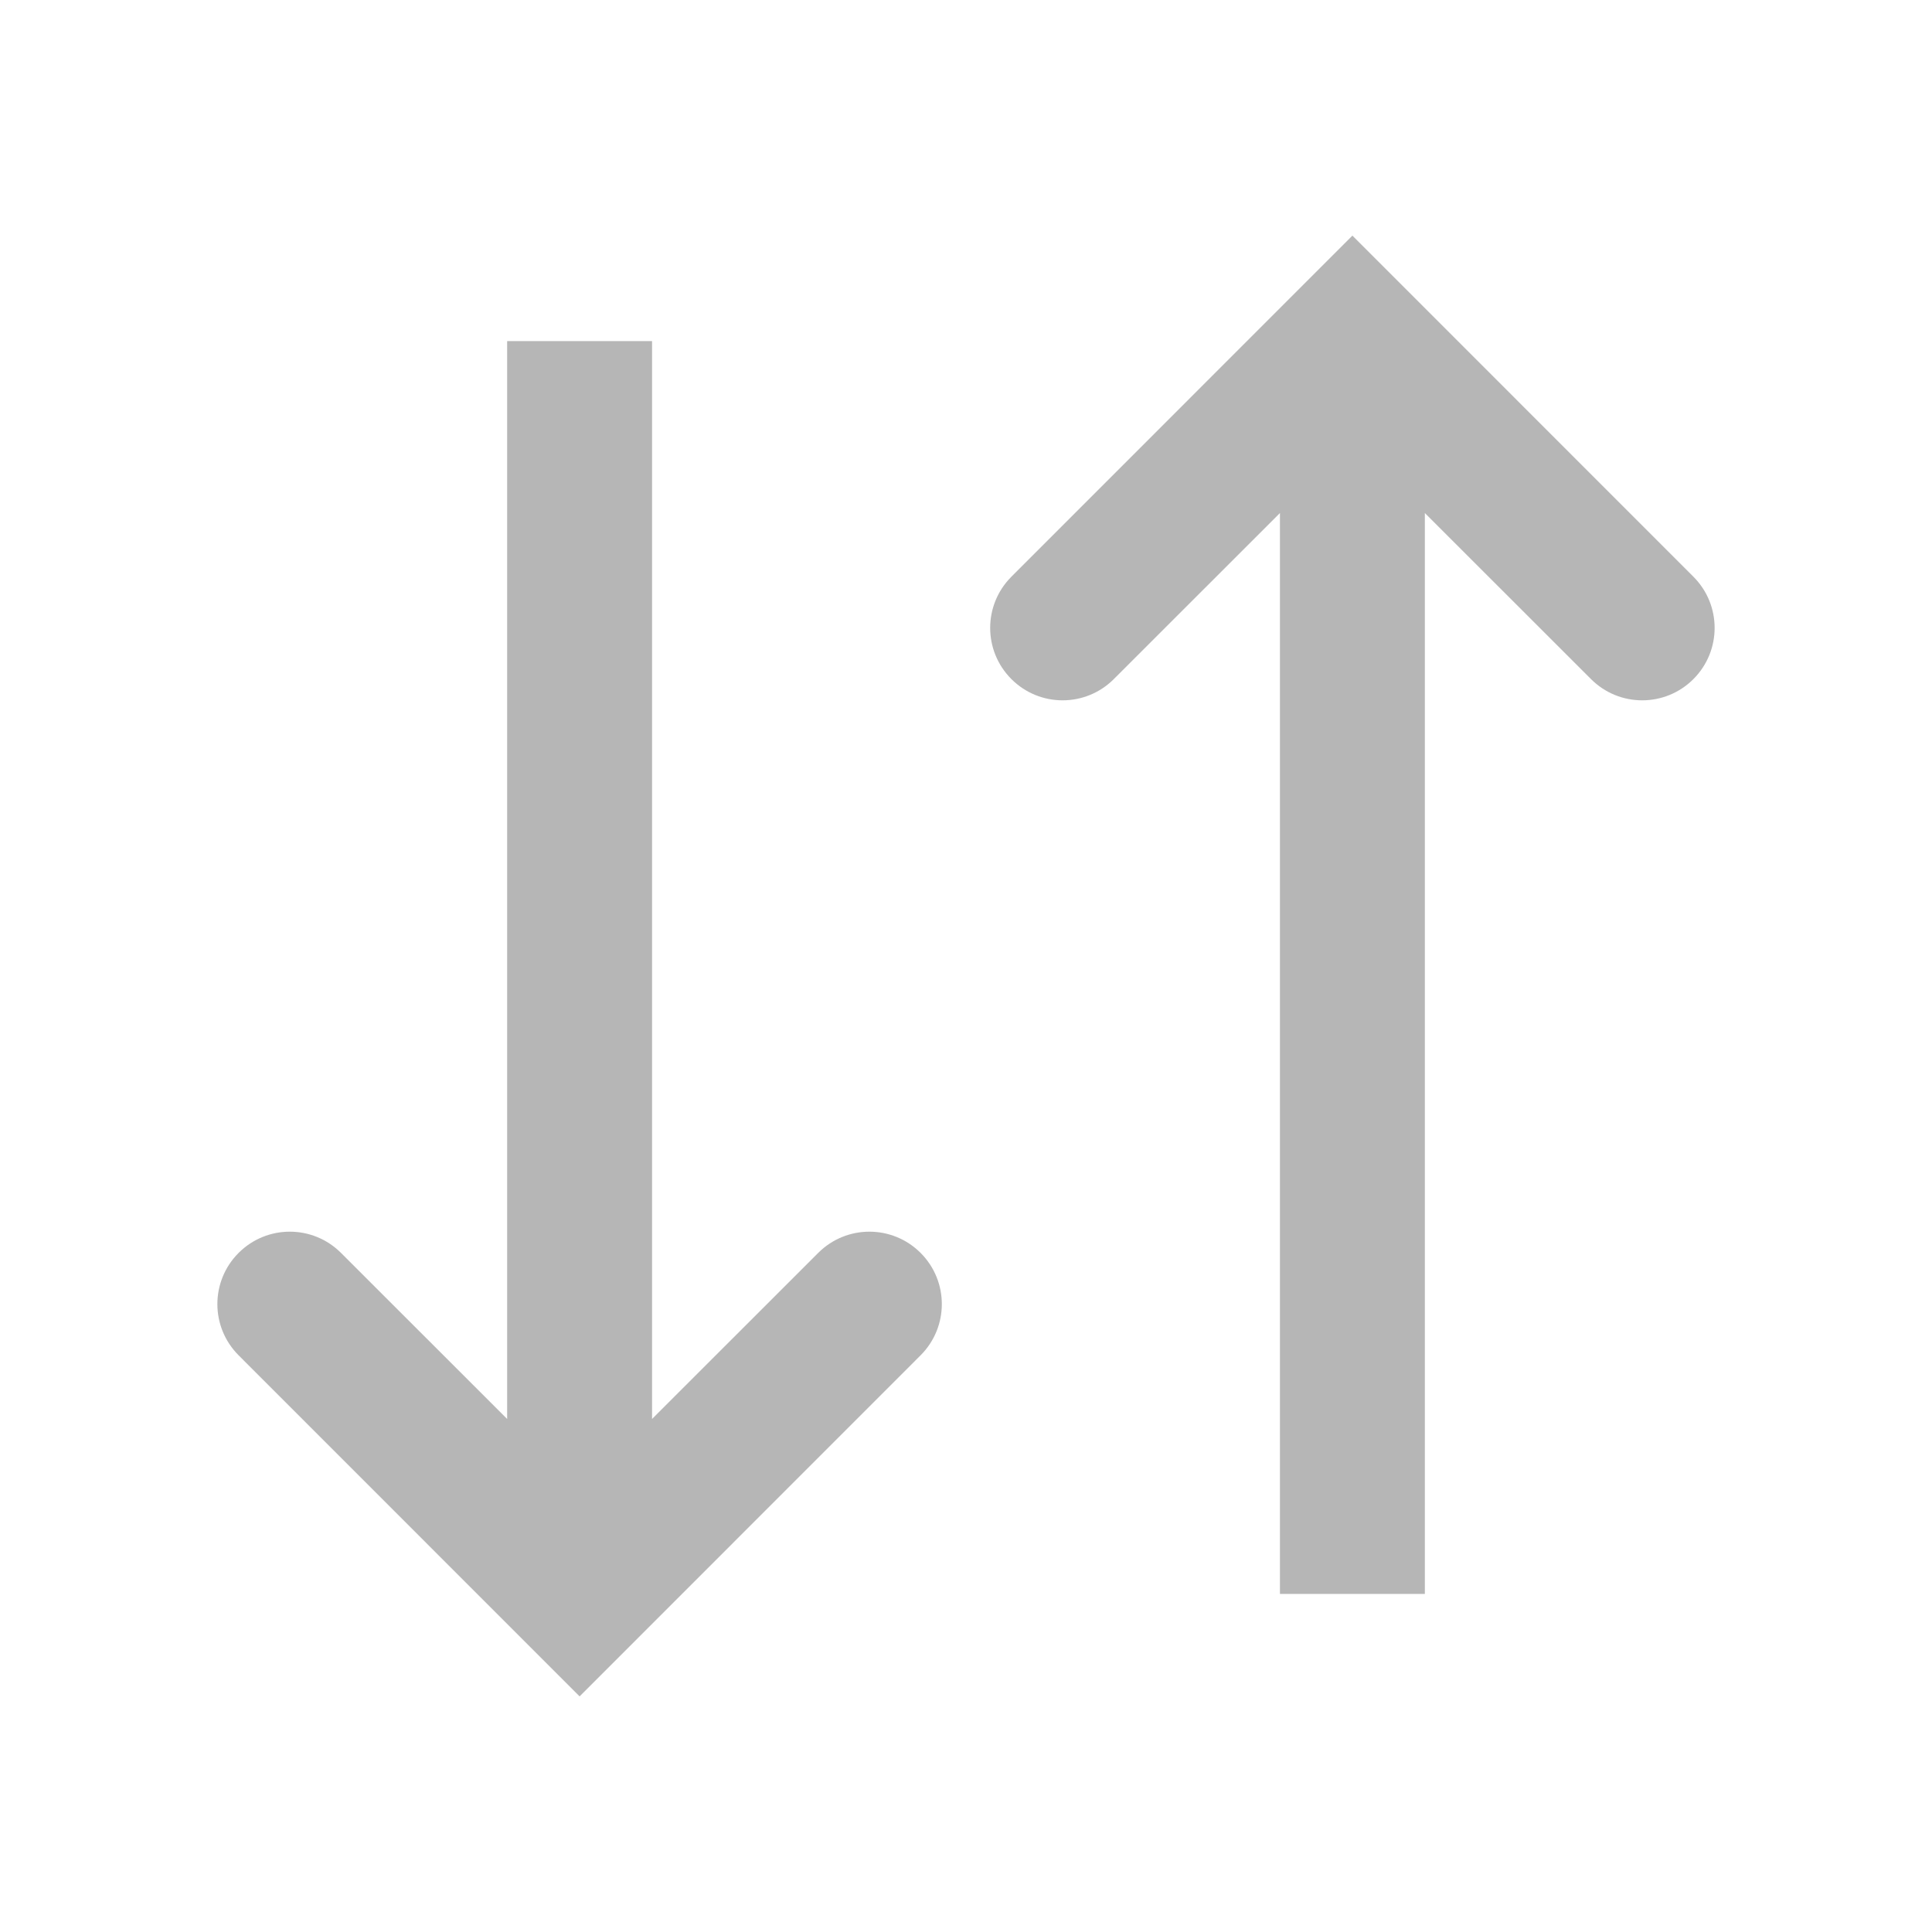
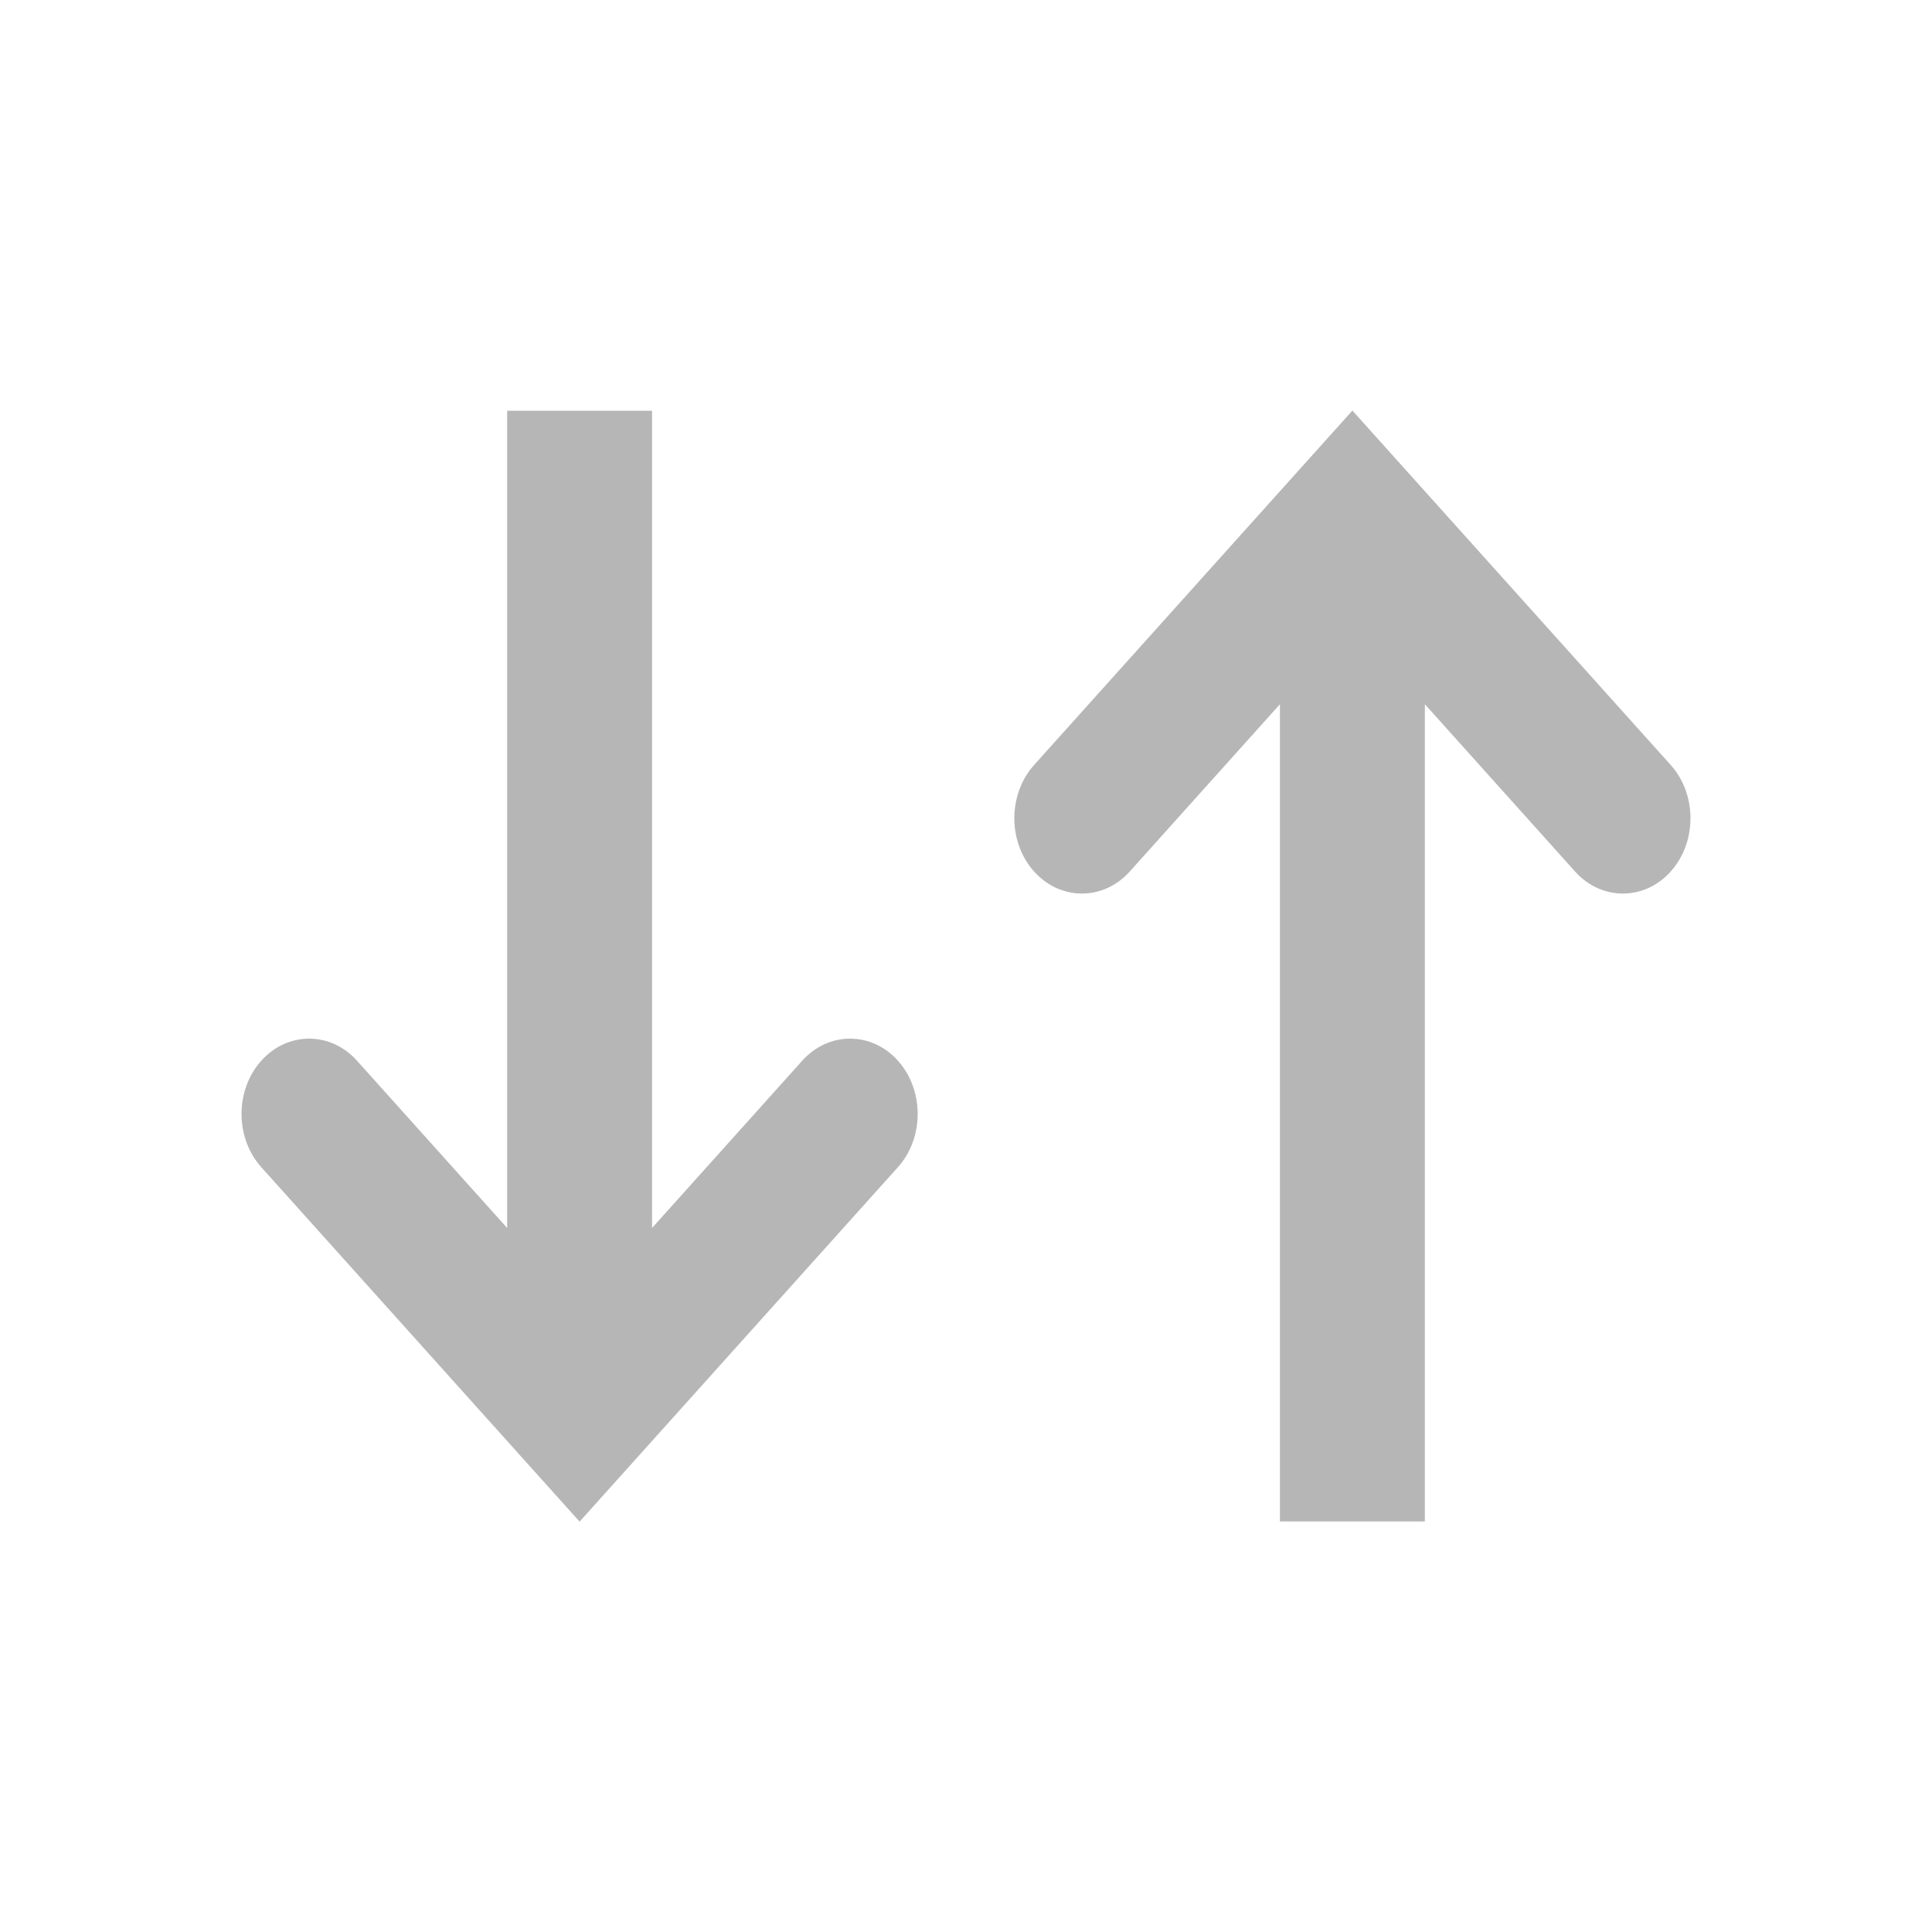
<svg xmlns="http://www.w3.org/2000/svg" width="20" height="20" viewBox="0 0 20 20" fill="none">
-   <path fill-rule="evenodd" clip-rule="evenodd" d="M17.53 7.03C17.237 7.323 16.763 7.323 16.47 7.03L14.75 5.311L14.75 16.5L13.25 16.5L13.25 5.311L11.53 7.03C11.237 7.323 10.763 7.323 10.47 7.03C10.177 6.737 10.177 6.263 10.47 5.97L14 2.439L17.53 5.97C17.823 6.263 17.823 6.737 17.53 7.03ZM8.47 12.97C8.763 12.677 9.237 12.677 9.53 12.97C9.823 13.263 9.823 13.737 9.53 14.03L6 17.561L2.47 14.03C2.177 13.737 2.177 13.263 2.47 12.97C2.763 12.677 3.237 12.677 3.53 12.97L5.25 14.689L5.25 3.531L6.75 3.531L6.75 14.689L8.47 12.97Z" fill="#b6b6b6" />
+   <path fill-rule="evenodd" clip-rule="evenodd" d="M10.705 9.022C10.978 9.326 11.422 9.326 11.695 9.022L13.25 7.29V15.75H14.75V7.29L16.305 9.022C16.578 9.326 17.022 9.326 17.295 9.022C17.568 8.717 17.568 8.224 17.295 7.919L14 4.25L10.705 7.919C10.432 8.224 10.432 8.717 10.705 9.022ZM9.295 10.98C9.022 10.676 8.578 10.676 8.305 10.98L6.75 12.712L6.75 4.252L5.25 4.252L5.25 12.712L3.695 10.98C3.422 10.676 2.978 10.676 2.705 10.98C2.432 11.285 2.432 11.778 2.705 12.083L6 15.752L9.295 12.083C9.568 11.778 9.568 11.285 9.295 10.98Z" fill="#B6B6B6" />
</svg>
